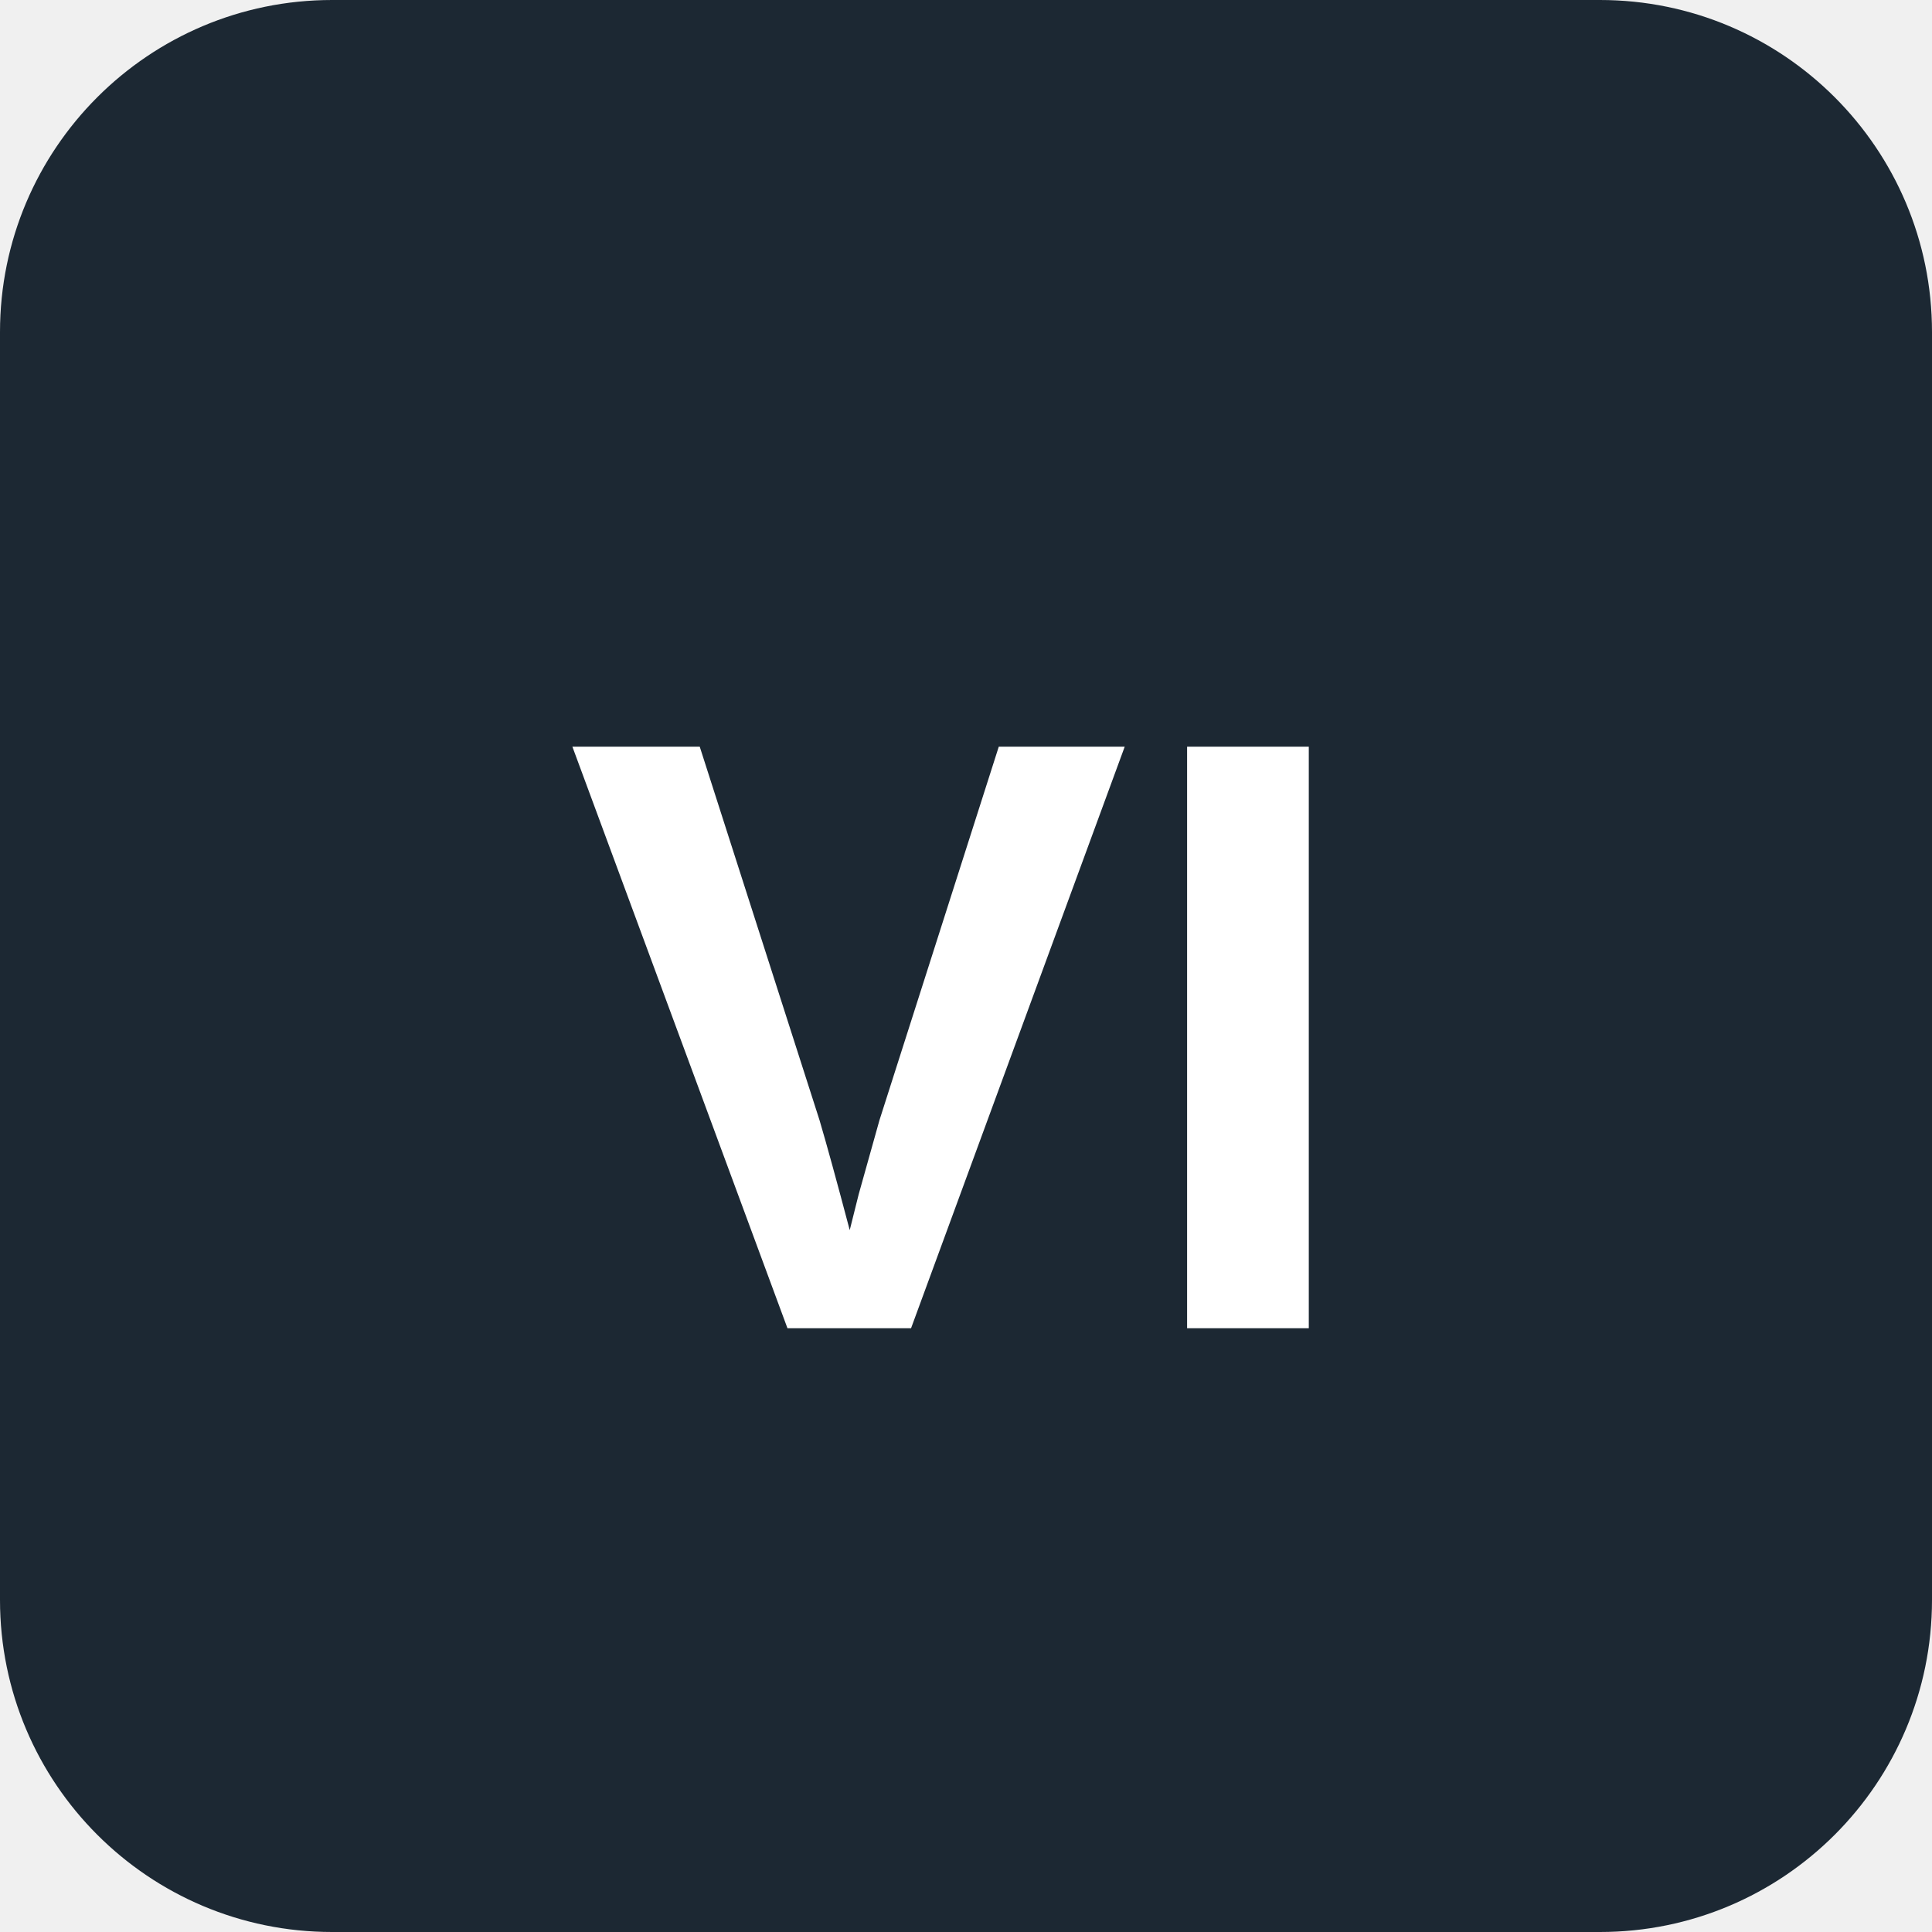
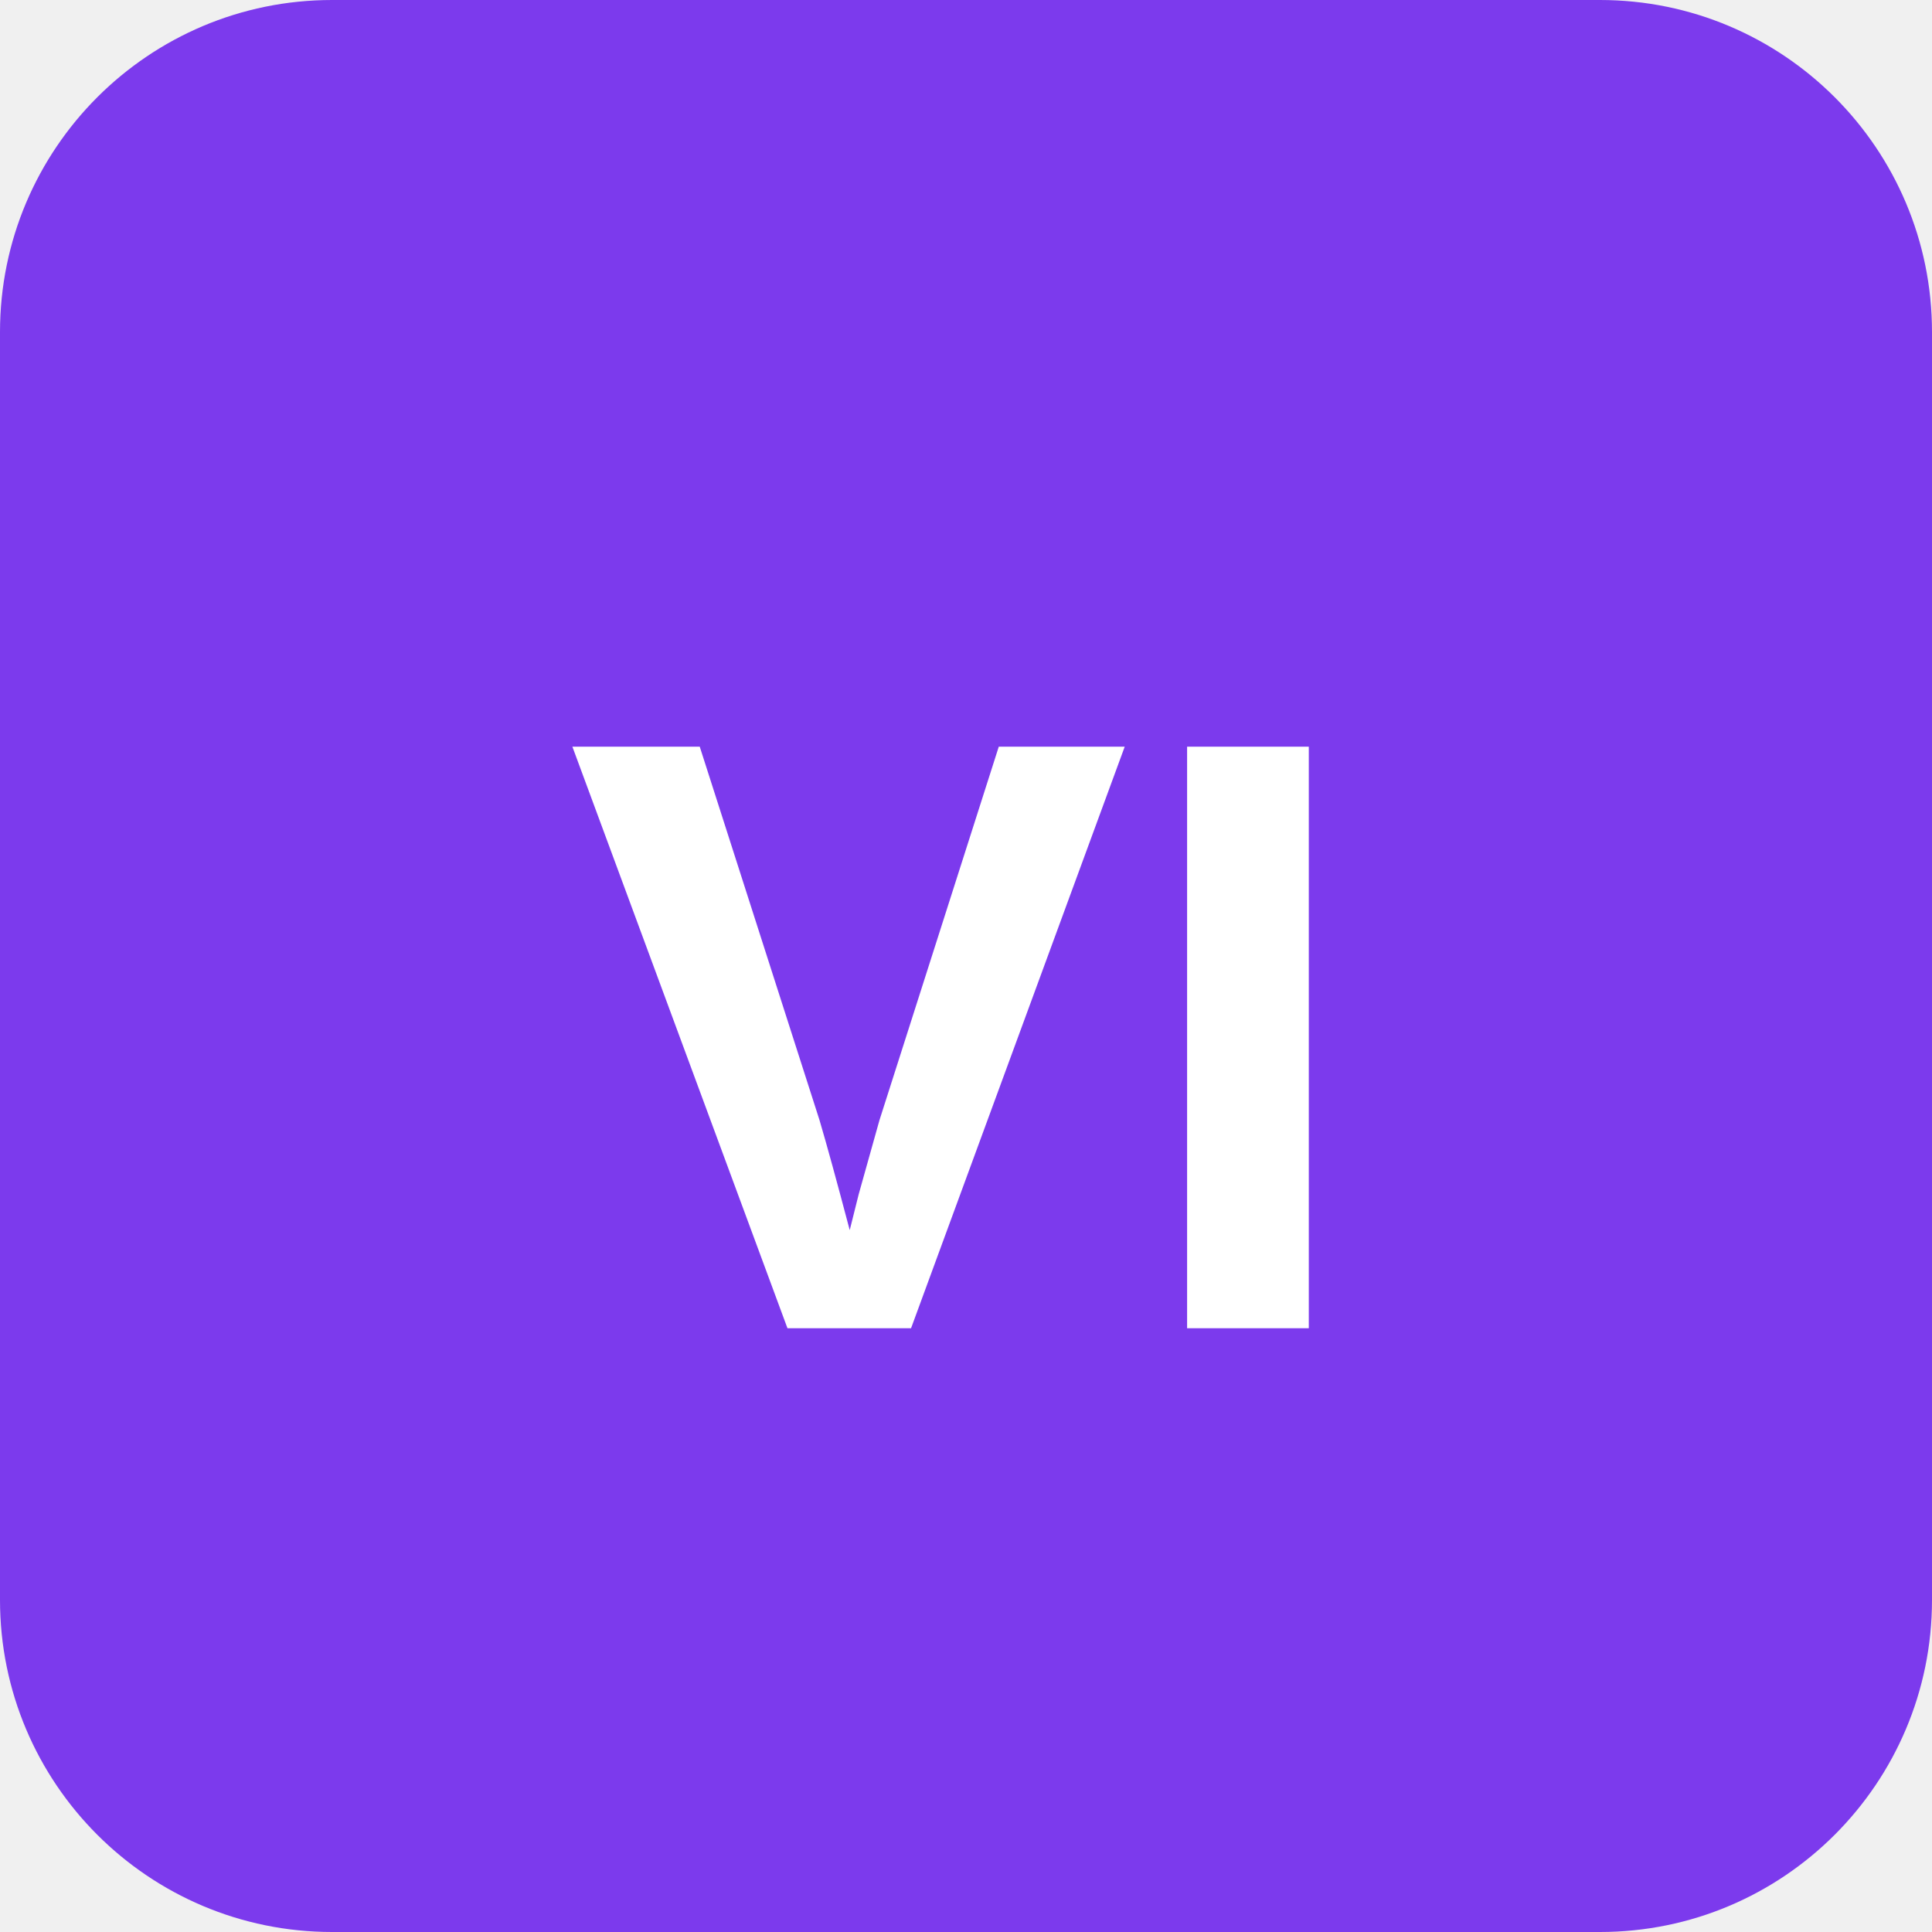
<svg xmlns="http://www.w3.org/2000/svg" viewBox="0 0 64 64">
-   <rect width="64" height="64" rx="11" fill="#1c2833" />
+   <rect width="64" height="64" rx="11" fill="#7C3AED" />
  <text x="32" y="44" font-family="Arial,sans-serif" font-size="28" font-weight="700" fill="#FFFFFF" text-anchor="middle">VI</text>
</svg>
